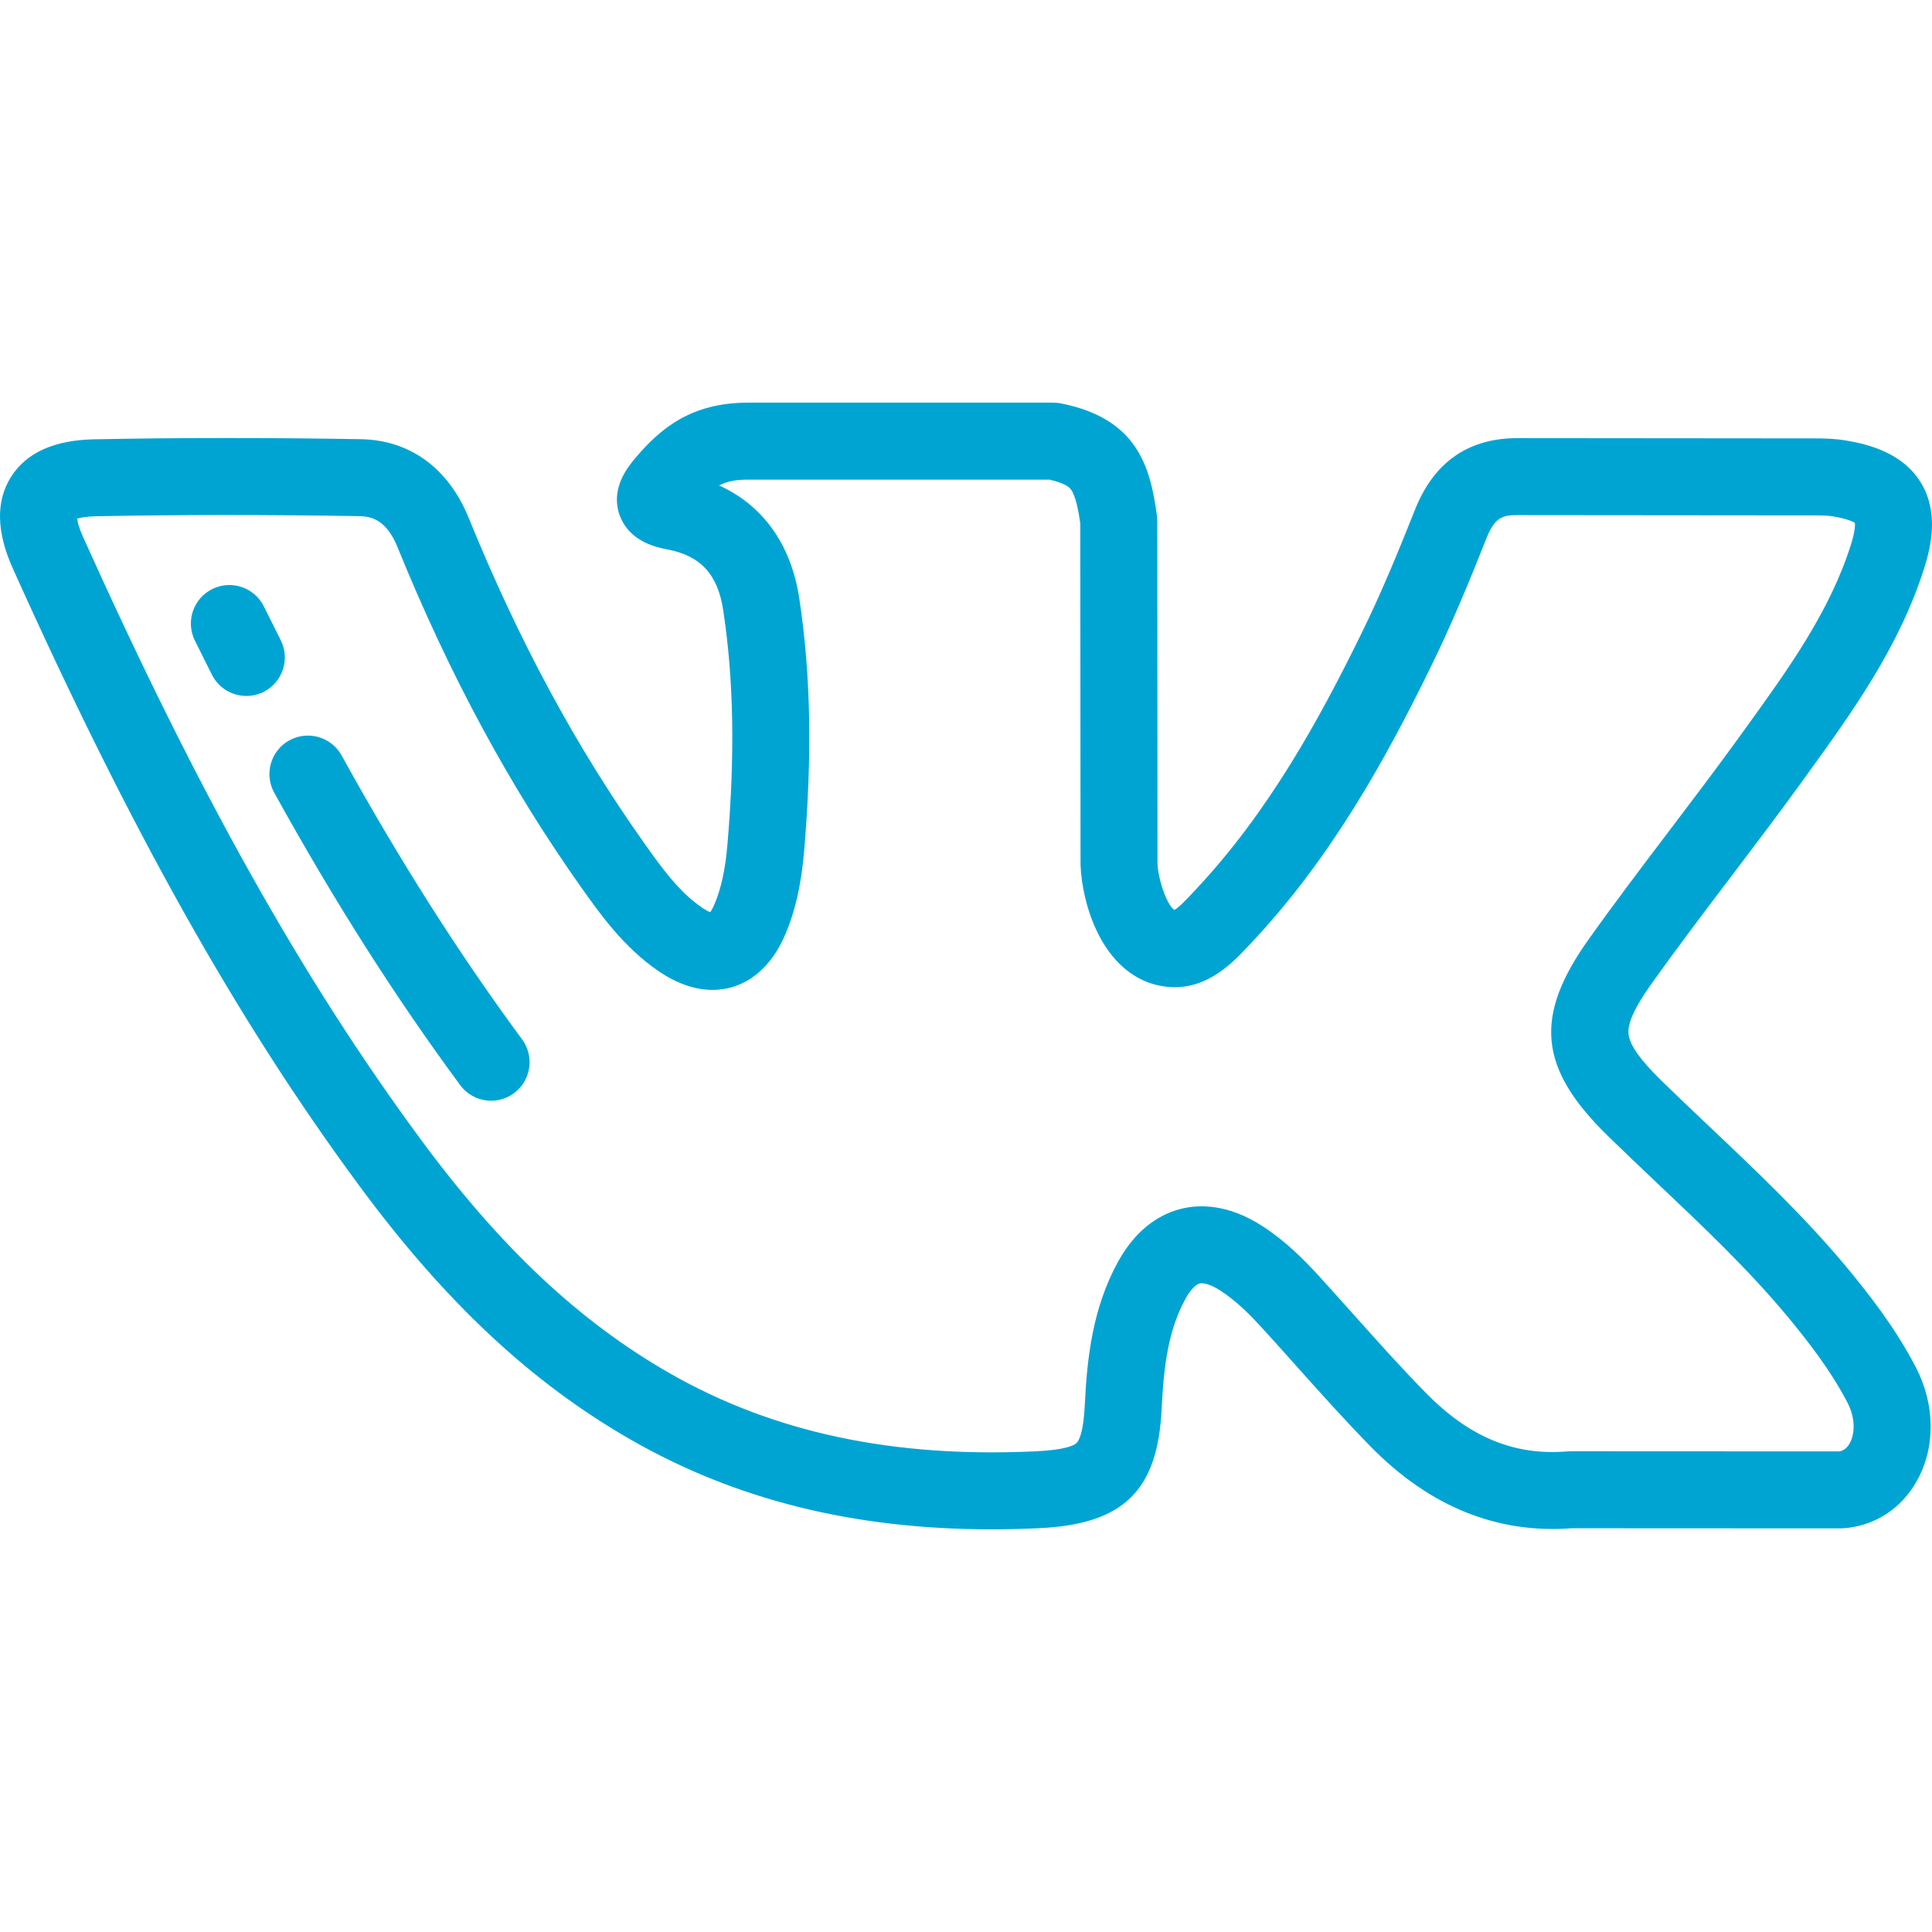
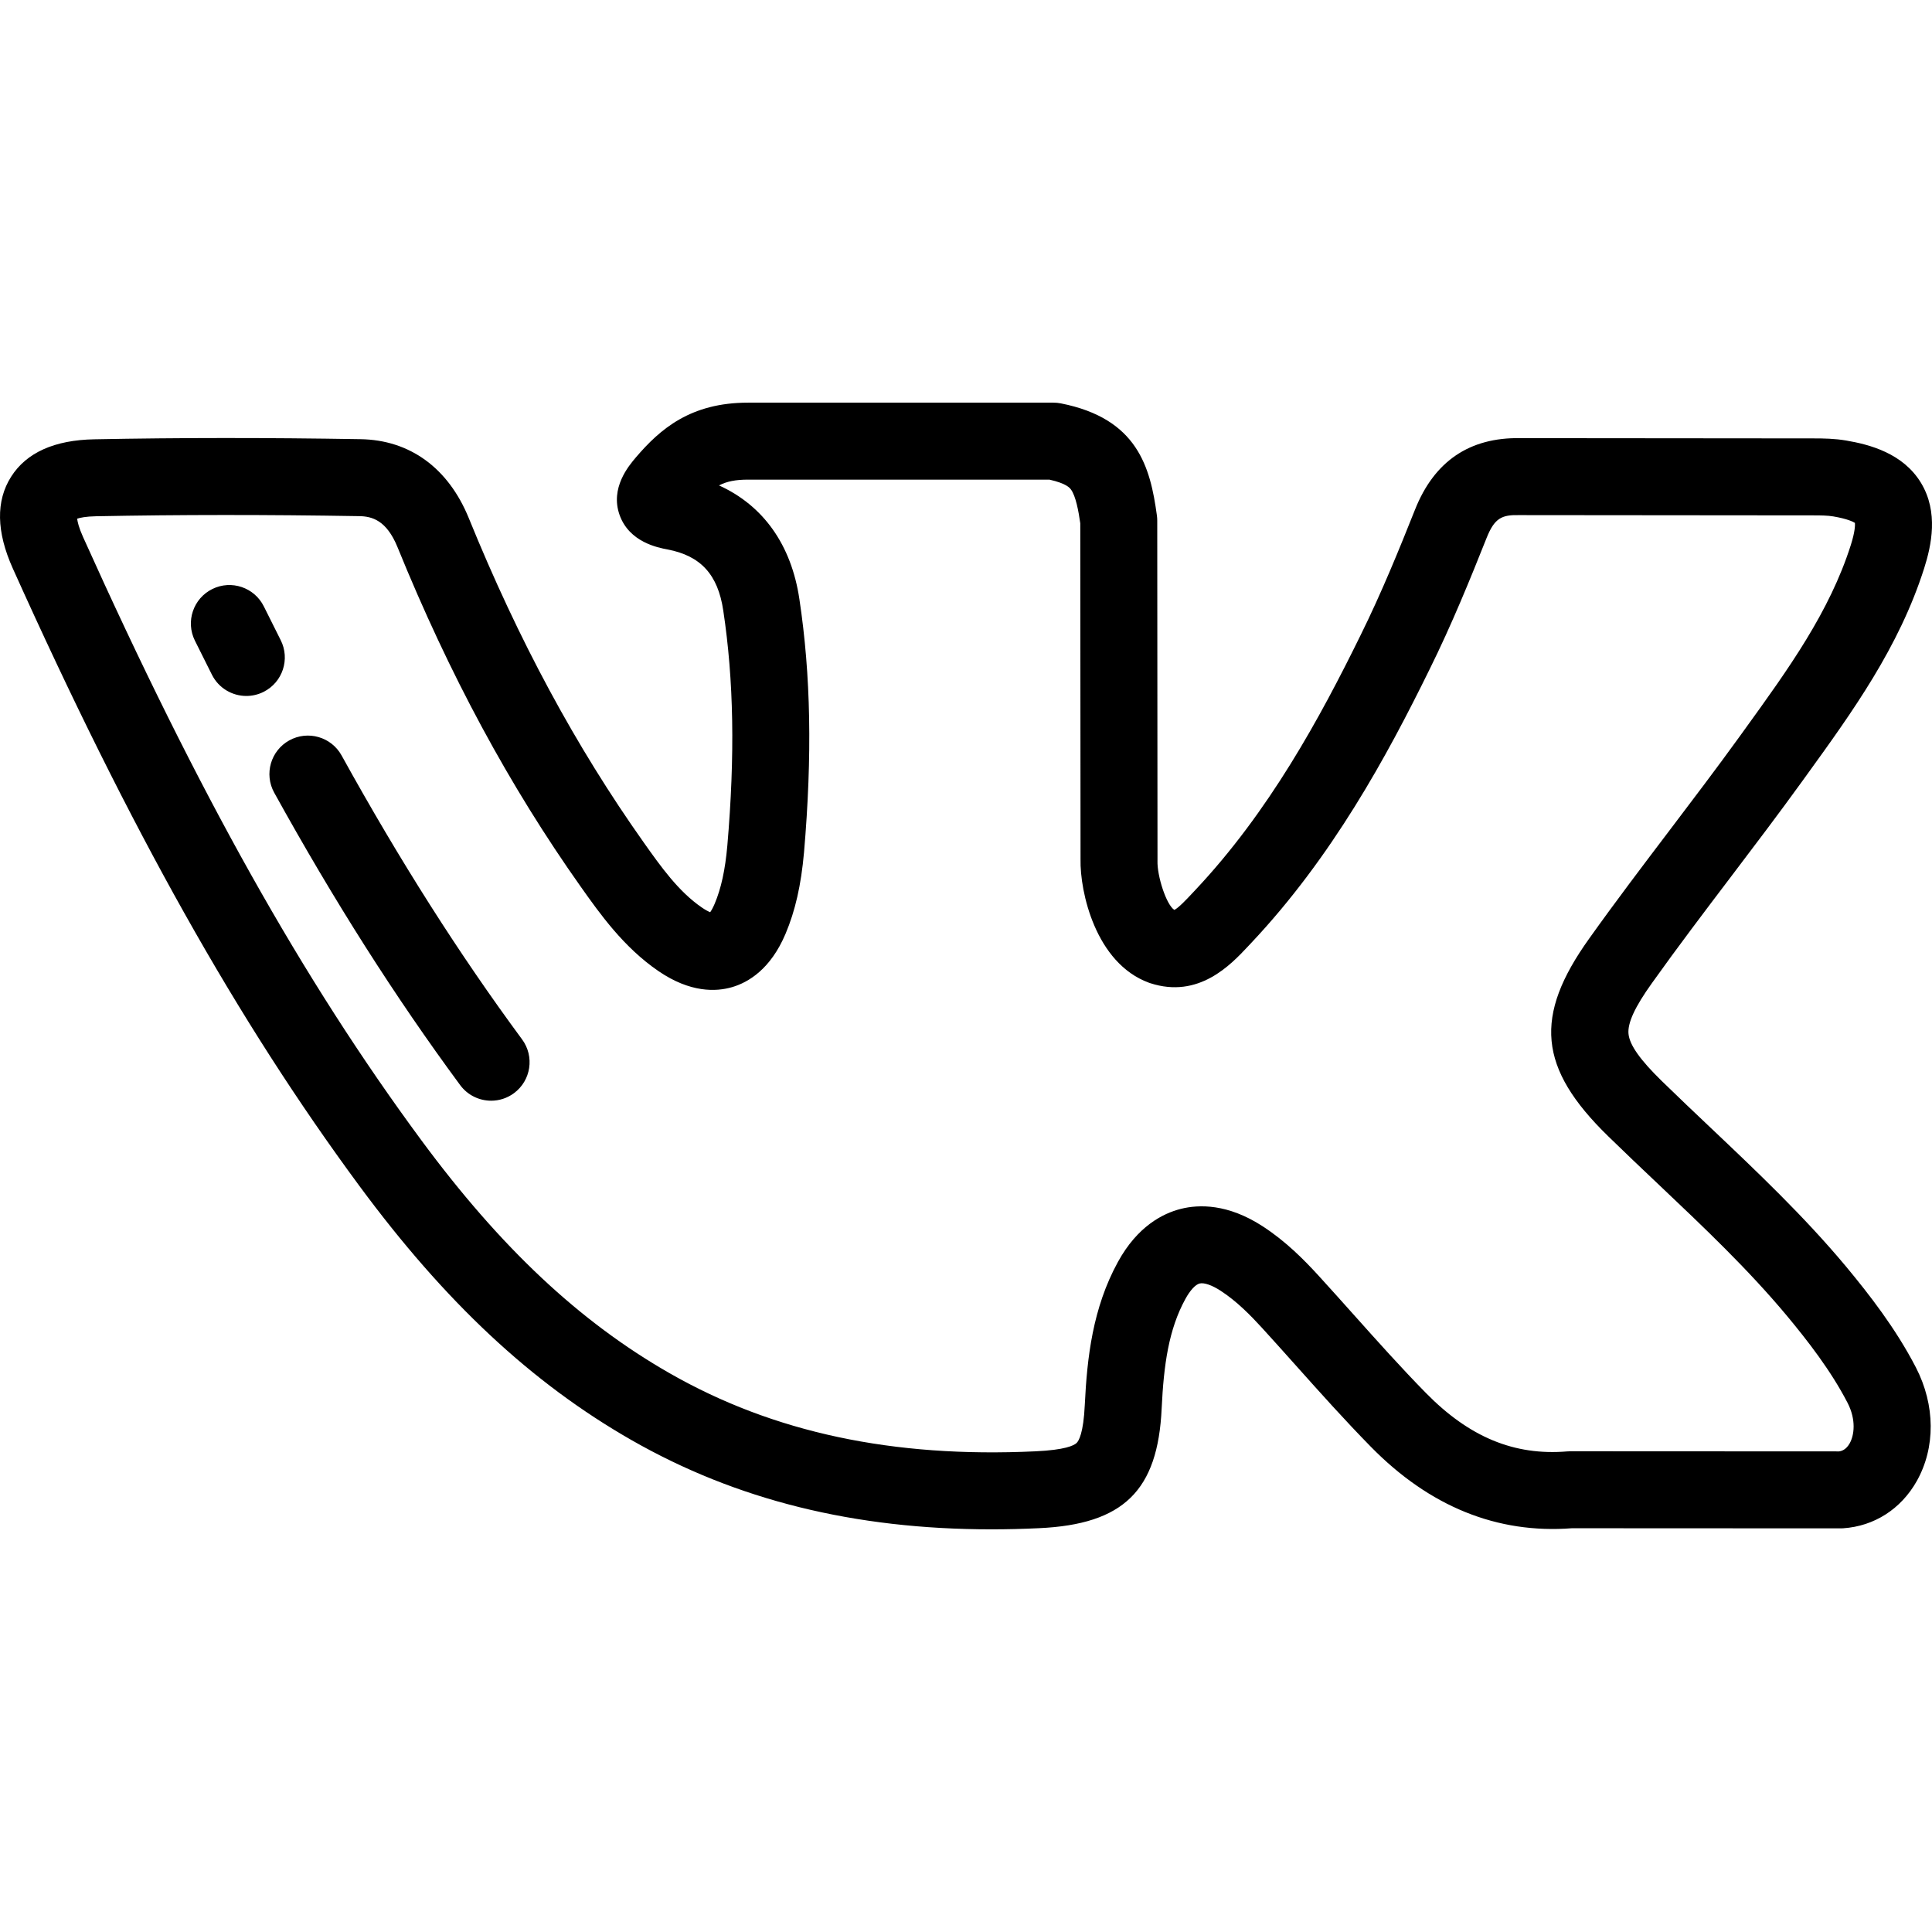
<svg xmlns="http://www.w3.org/2000/svg" version="1.1" id="Layer_1" x="0px" y="0px" viewBox="0 0 511.998 511.998" style="enable-background:new 0 0 511.998 511.998;" xml:space="preserve" width="512px" height="512px">
  <g>
    <g>
-       <path d="M489.25,335.681c-11.137-13.347-23.719-25.264-35.888-36.789c-4.276-4.051-8.7-8.24-12.96-12.399    c-0.001-0.001-0.002-0.002-0.003-0.003c-5.73-5.589-8.535-9.556-8.828-12.486c-0.288-2.88,1.68-7.153,6.207-13.469    c6.769-9.5,13.984-19.016,20.964-28.218c6.204-8.18,12.618-16.639,18.766-25.146l1.38-1.91    c11.995-16.602,24.397-33.769,31.043-54.689c1.898-5.998,3.869-14.874-0.885-22.666c-4.756-7.794-13.573-10.104-19.787-11.162    c-3.035-0.52-5.915-0.563-8.595-0.563l-77.806-0.069c-13.452-0.224-22.784,6.152-27.87,18.956    c-4.07,10.226-8.877,22.077-14.446,33.319c-10.655,21.703-24.194,46.7-43.818,67.527l-0.872,0.928    c-1.336,1.426-3.519,3.758-4.64,4.293c-2.126-1.336-4.579-8.977-4.467-12.98c0.003-0.099,0.004-0.197,0.004-0.295l-0.069-89.903    c0-0.457-0.032-0.914-0.093-1.367c-1.745-12.826-5.147-25.684-25.447-29.69c-0.651-0.129-1.313-0.193-1.975-0.193h-80.935    c-15.227,0-23.281,6.973-29.738,14.533c-1.869,2.204-6.835,8.056-4.305,15.21c2.56,7.239,10.188,8.684,12.692,9.158    c8.82,1.674,13.381,6.659,14.793,16.189c2.791,18.517,3.133,38.326,1.078,62.309c-0.573,6.439-1.639,11.333-3.359,15.403    c-0.476,1.127-0.894,1.825-1.186,2.236c-0.466-0.188-1.191-0.548-2.195-1.235c-6.198-4.241-10.869-10.834-15.386-17.208    c-18.042-25.473-33.218-53.607-46.401-86.022c-5.429-13.283-15.635-20.702-28.719-20.894c-24.928-0.415-47.983-0.405-70.459,0.032    c-10.601,0.184-18.035,3.521-22.099,9.92c-4.069,6.411-3.92,14.585,0.444,24.299c31.196,69.37,59.522,119.834,91.842,163.628    c22.757,30.832,45.665,52.234,72.092,67.354c27.766,15.885,59.08,23.67,95.408,23.669c4.131,0,8.334-0.101,12.593-0.304    c22.413-1.021,31.532-9.936,32.527-31.765c0.558-11.537,1.842-20.883,6.297-29.003c1.246-2.273,2.652-3.797,3.76-4.076    c1.178-0.294,3.267,0.427,5.59,1.936c4.247,2.758,7.904,6.498,10.911,9.781c3.048,3.337,6.128,6.784,9.109,10.117    c6.343,7.097,12.902,14.436,19.774,21.436c15.543,15.844,33.461,23.11,53.278,21.588l71.205,0.033c0.002,0,0.003,0,0.004,0    c0.226,0,0.452-0.007,0.678-0.022c8.213-0.547,15.314-5.094,19.484-12.478c5.021-8.892,4.945-20.155-0.207-30.14    C502.359,352.01,495.384,343.075,489.25,335.681z M490.181,382.502c-0.982,1.739-2.193,2.056-2.818,2.132l-71.19-0.033    c-0.002,0-0.004,0-0.007,0c-0.281,0-0.562,0.011-0.841,0.035c-14.025,1.168-25.946-3.762-37.474-15.512    c-6.539-6.662-12.937-13.819-19.124-20.741c-3.015-3.373-6.132-6.862-9.264-10.29c-3.884-4.242-8.685-9.117-14.854-13.123    c-9.236-5.995-16.89-5.814-21.683-4.606c-4.743,1.195-11.485,4.605-16.66,14.049c-6.704,12.219-8.183,25.401-8.785,37.854    c-0.348,7.616-1.636,9.628-2.174,10.139c-0.705,0.67-3.061,1.848-10.922,2.207c-37.776,1.776-69.478-4.989-96.931-20.696    c-23.882-13.664-44.794-33.291-65.809-61.762c-31.425-42.579-59.075-91.887-89.65-159.877c-1.108-2.463-1.45-4-1.549-4.823    c0.78-0.256,2.304-0.593,4.976-0.642c22.248-0.431,45.062-0.443,69.765-0.031c3.382,0.05,7.233,1.065,10.149,8.2    c13.774,33.869,29.685,63.344,48.645,90.112c5.034,7.105,11.3,15.949,20.509,22.25c8.435,5.776,15.28,5.5,19.538,4.252    c4.26-1.249,10.172-4.719,14.154-14.147c2.569-6.077,4.122-12.92,4.891-21.566c2.197-25.653,1.807-46.981-1.225-67.098    c-2.137-14.413-9.579-24.825-21.302-30.142c2.082-1.084,4.428-1.536,7.686-1.536h79.877c4.494,1.008,5.384,2.192,5.689,2.597    c1.294,1.721,2.034,5.792,2.486,8.973l0.068,89.074c-0.18,8.539,3.97,27.477,18.1,32.67c0.116,0.043,0.233,0.083,0.35,0.121    c12.864,4.204,21.373-4.877,25.941-9.756l0.814-0.866c21.496-22.815,35.971-49.473,47.28-72.508    c5.894-11.895,10.886-24.199,15.107-34.805c2.112-5.319,4.034-6.195,8.62-6.098c0.063,0.002,0.125,0.002,0.189,0.002l77.905,0.069    c1.812,0,3.703,0.021,5.17,0.272c3.712,0.632,5.241,1.402,5.745,1.721c0.052,0.591,0.04,2.291-1.082,5.839    c-5.651,17.789-16.572,32.903-28.133,48.905l-1.381,1.913c-6.007,8.312-12.35,16.675-18.483,24.764    c-7.07,9.321-14.378,18.958-21.307,28.684c-14.814,20.669-13.512,34.385,4.975,52.417c4.369,4.265,8.847,8.507,13.179,12.609    c12.281,11.633,23.882,22.62,34.235,35.026c5.42,6.534,11.564,14.381,16.042,23.029    C491.954,376.286,491.381,380.376,490.181,382.502z" fill="#00A4D3" />
+       <path d="M489.25,335.681c-11.137-13.347-23.719-25.264-35.888-36.789c-4.276-4.051-8.7-8.24-12.96-12.399    c-0.001-0.001-0.002-0.002-0.003-0.003c-5.73-5.589-8.535-9.556-8.828-12.486c-0.288-2.88,1.68-7.153,6.207-13.469    c6.769-9.5,13.984-19.016,20.964-28.218c6.204-8.18,12.618-16.639,18.766-25.146l1.38-1.91    c11.995-16.602,24.397-33.769,31.043-54.689c1.898-5.998,3.869-14.874-0.885-22.666c-4.756-7.794-13.573-10.104-19.787-11.162    c-3.035-0.52-5.915-0.563-8.595-0.563l-77.806-0.069c-13.452-0.224-22.784,6.152-27.87,18.956    c-4.07,10.226-8.877,22.077-14.446,33.319c-10.655,21.703-24.194,46.7-43.818,67.527l-0.872,0.928    c-1.336,1.426-3.519,3.758-4.64,4.293c-2.126-1.336-4.579-8.977-4.467-12.98c0.003-0.099,0.004-0.197,0.004-0.295l-0.069-89.903    c0-0.457-0.032-0.914-0.093-1.367c-1.745-12.826-5.147-25.684-25.447-29.69c-0.651-0.129-1.313-0.193-1.975-0.193h-80.935    c-15.227,0-23.281,6.973-29.738,14.533c-1.869,2.204-6.835,8.056-4.305,15.21c2.56,7.239,10.188,8.684,12.692,9.158    c8.82,1.674,13.381,6.659,14.793,16.189c2.791,18.517,3.133,38.326,1.078,62.309c-0.573,6.439-1.639,11.333-3.359,15.403    c-0.476,1.127-0.894,1.825-1.186,2.236c-0.466-0.188-1.191-0.548-2.195-1.235c-6.198-4.241-10.869-10.834-15.386-17.208    c-18.042-25.473-33.218-53.607-46.401-86.022c-5.429-13.283-15.635-20.702-28.719-20.894c-24.928-0.415-47.983-0.405-70.459,0.032    c-10.601,0.184-18.035,3.521-22.099,9.92c-4.069,6.411-3.92,14.585,0.444,24.299c31.196,69.37,59.522,119.834,91.842,163.628    c22.757,30.832,45.665,52.234,72.092,67.354c27.766,15.885,59.08,23.67,95.408,23.669c4.131,0,8.334-0.101,12.593-0.304    c22.413-1.021,31.532-9.936,32.527-31.765c0.558-11.537,1.842-20.883,6.297-29.003c1.246-2.273,2.652-3.797,3.76-4.076    c1.178-0.294,3.267,0.427,5.59,1.936c4.247,2.758,7.904,6.498,10.911,9.781c3.048,3.337,6.128,6.784,9.109,10.117    c6.343,7.097,12.902,14.436,19.774,21.436c15.543,15.844,33.461,23.11,53.278,21.588l71.205,0.033c0.002,0,0.003,0,0.004,0    c0.226,0,0.452-0.007,0.678-0.022c8.213-0.547,15.314-5.094,19.484-12.478c5.021-8.892,4.945-20.155-0.207-30.14    C502.359,352.01,495.384,343.075,489.25,335.681z M490.181,382.502c-0.982,1.739-2.193,2.056-2.818,2.132l-71.19-0.033    c-0.002,0-0.004,0-0.007,0c-0.281,0-0.562,0.011-0.841,0.035c-14.025,1.168-25.946-3.762-37.474-15.512    c-6.539-6.662-12.937-13.819-19.124-20.741c-3.015-3.373-6.132-6.862-9.264-10.29c-3.884-4.242-8.685-9.117-14.854-13.123    c-9.236-5.995-16.89-5.814-21.683-4.606c-4.743,1.195-11.485,4.605-16.66,14.049c-6.704,12.219-8.183,25.401-8.785,37.854    c-0.348,7.616-1.636,9.628-2.174,10.139c-0.705,0.67-3.061,1.848-10.922,2.207c-37.776,1.776-69.478-4.989-96.931-20.696    c-23.882-13.664-44.794-33.291-65.809-61.762c-31.425-42.579-59.075-91.887-89.65-159.877c-1.108-2.463-1.45-4-1.549-4.823    c0.78-0.256,2.304-0.593,4.976-0.642c22.248-0.431,45.062-0.443,69.765-0.031c3.382,0.05,7.233,1.065,10.149,8.2    c13.774,33.869,29.685,63.344,48.645,90.112c5.034,7.105,11.3,15.949,20.509,22.25c8.435,5.776,15.28,5.5,19.538,4.252    c4.26-1.249,10.172-4.719,14.154-14.147c2.569-6.077,4.122-12.92,4.891-21.566c2.197-25.653,1.807-46.981-1.225-67.098    c-2.137-14.413-9.579-24.825-21.302-30.142c2.082-1.084,4.428-1.536,7.686-1.536h79.877c4.494,1.008,5.384,2.192,5.689,2.597    c1.294,1.721,2.034,5.792,2.486,8.973l0.068,89.074c-0.18,8.539,3.97,27.477,18.1,32.67c0.116,0.043,0.233,0.083,0.35,0.121    c12.864,4.204,21.373-4.877,25.941-9.756l0.814-0.866c21.496-22.815,35.971-49.473,47.28-72.508    c5.894-11.895,10.886-24.199,15.107-34.805c2.112-5.319,4.034-6.195,8.62-6.098c0.063,0.002,0.125,0.002,0.189,0.002l77.905,0.069    c1.812,0,3.703,0.021,5.17,0.272c3.712,0.632,5.241,1.402,5.745,1.721c0.052,0.591,0.04,2.291-1.082,5.839    c-5.651,17.789-16.572,32.903-28.133,48.905l-1.381,1.913c-6.007,8.312-12.35,16.675-18.483,24.764    c-7.07,9.321-14.378,18.958-21.307,28.684c-14.814,20.669-13.512,34.385,4.975,52.417c4.369,4.265,8.847,8.507,13.179,12.609    c12.281,11.633,23.882,22.62,34.235,35.026c5.42,6.534,11.564,14.381,16.042,23.029    C491.954,376.286,491.381,380.376,490.181,382.502z" />
    </g>
  </g>
  <g>
    <g>
-       <path d="M74.382,169.635c-1.498-2.964-2.983-5.936-4.454-8.914c-2.496-5.049-8.608-7.123-13.661-4.627    c-5.05,2.495-7.122,8.611-4.627,13.661c1.499,3.034,3.012,6.062,4.537,9.081c1.795,3.552,5.386,5.6,9.11,5.6    c1.546,0,3.117-0.353,4.592-1.098C74.908,180.796,76.923,174.662,74.382,169.635z" fill="#00A4D3" />
+       <path d="M74.382,169.635c-1.498-2.964-2.983-5.936-4.454-8.914c-2.496-5.049-8.608-7.123-13.661-4.627    c-5.05,2.495-7.122,8.611-4.627,13.661c1.499,3.034,3.012,6.062,4.537,9.081c1.795,3.552,5.386,5.6,9.11,5.6    c1.546,0,3.117-0.353,4.592-1.098C74.908,180.796,76.923,174.662,74.382,169.635z" />
    </g>
  </g>
  <g>
    <g>
-       <path d="M138.353,275.441c-16.724-22.659-32.37-47.27-47.83-75.239c-2.725-4.93-8.931-6.716-13.86-3.992    c-4.929,2.725-6.717,8.931-3.992,13.86c15.896,28.756,32.013,54.102,49.271,77.485c2,2.71,5.087,4.143,8.214,4.143    c2.104,0,4.226-0.648,6.048-1.995C140.735,286.359,141.697,279.974,138.353,275.441z" fill="#00A4D3" />
+       <path d="M138.353,275.441c-16.724-22.659-32.37-47.27-47.83-75.239c-2.725-4.93-8.931-6.716-13.86-3.992    c-4.929,2.725-6.717,8.931-3.992,13.86c15.896,28.756,32.013,54.102,49.271,77.485c2,2.71,5.087,4.143,8.214,4.143    c2.104,0,4.226-0.648,6.048-1.995C140.735,286.359,141.697,279.974,138.353,275.441z" />
    </g>
  </g>
  <g>
</g>
  <g>
</g>
  <g>
</g>
  <g>
</g>
  <g>
</g>
  <g>
</g>
  <g>
</g>
  <g>
</g>
  <g>
</g>
  <g>
</g>
  <g>
</g>
  <g>
</g>
  <g>
</g>
  <g>
</g>
  <g>
</g>
</svg>
